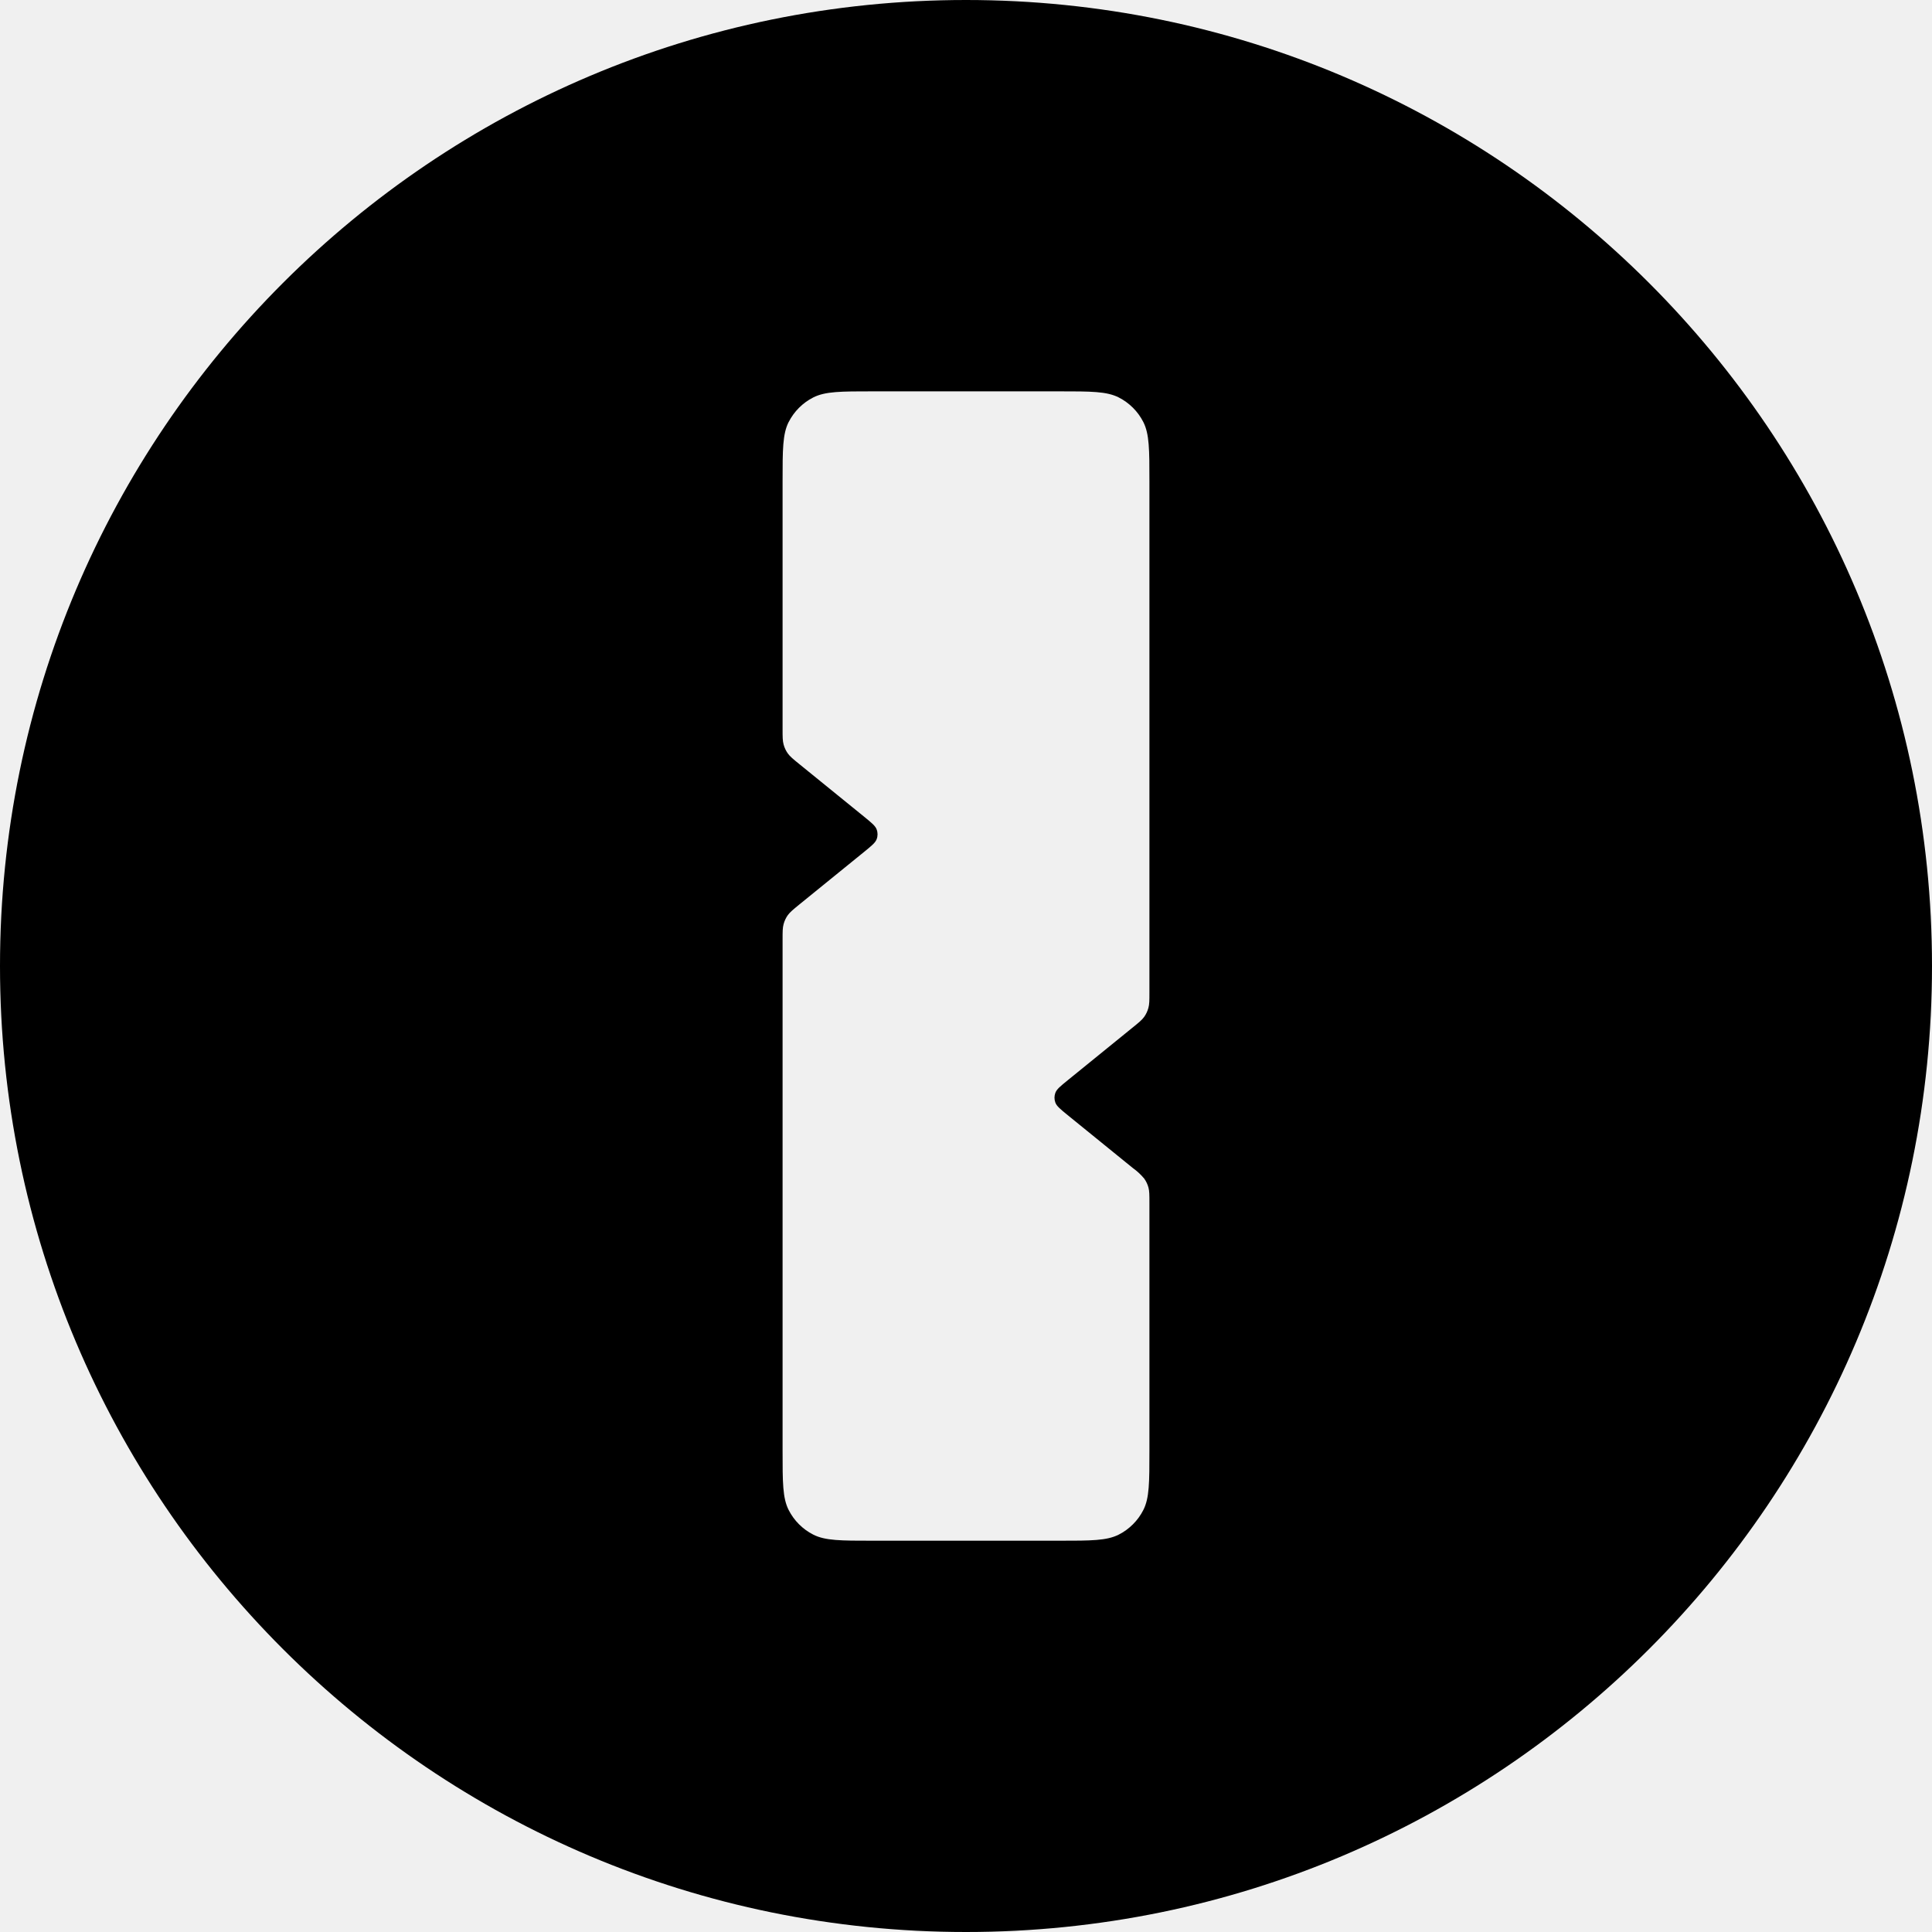
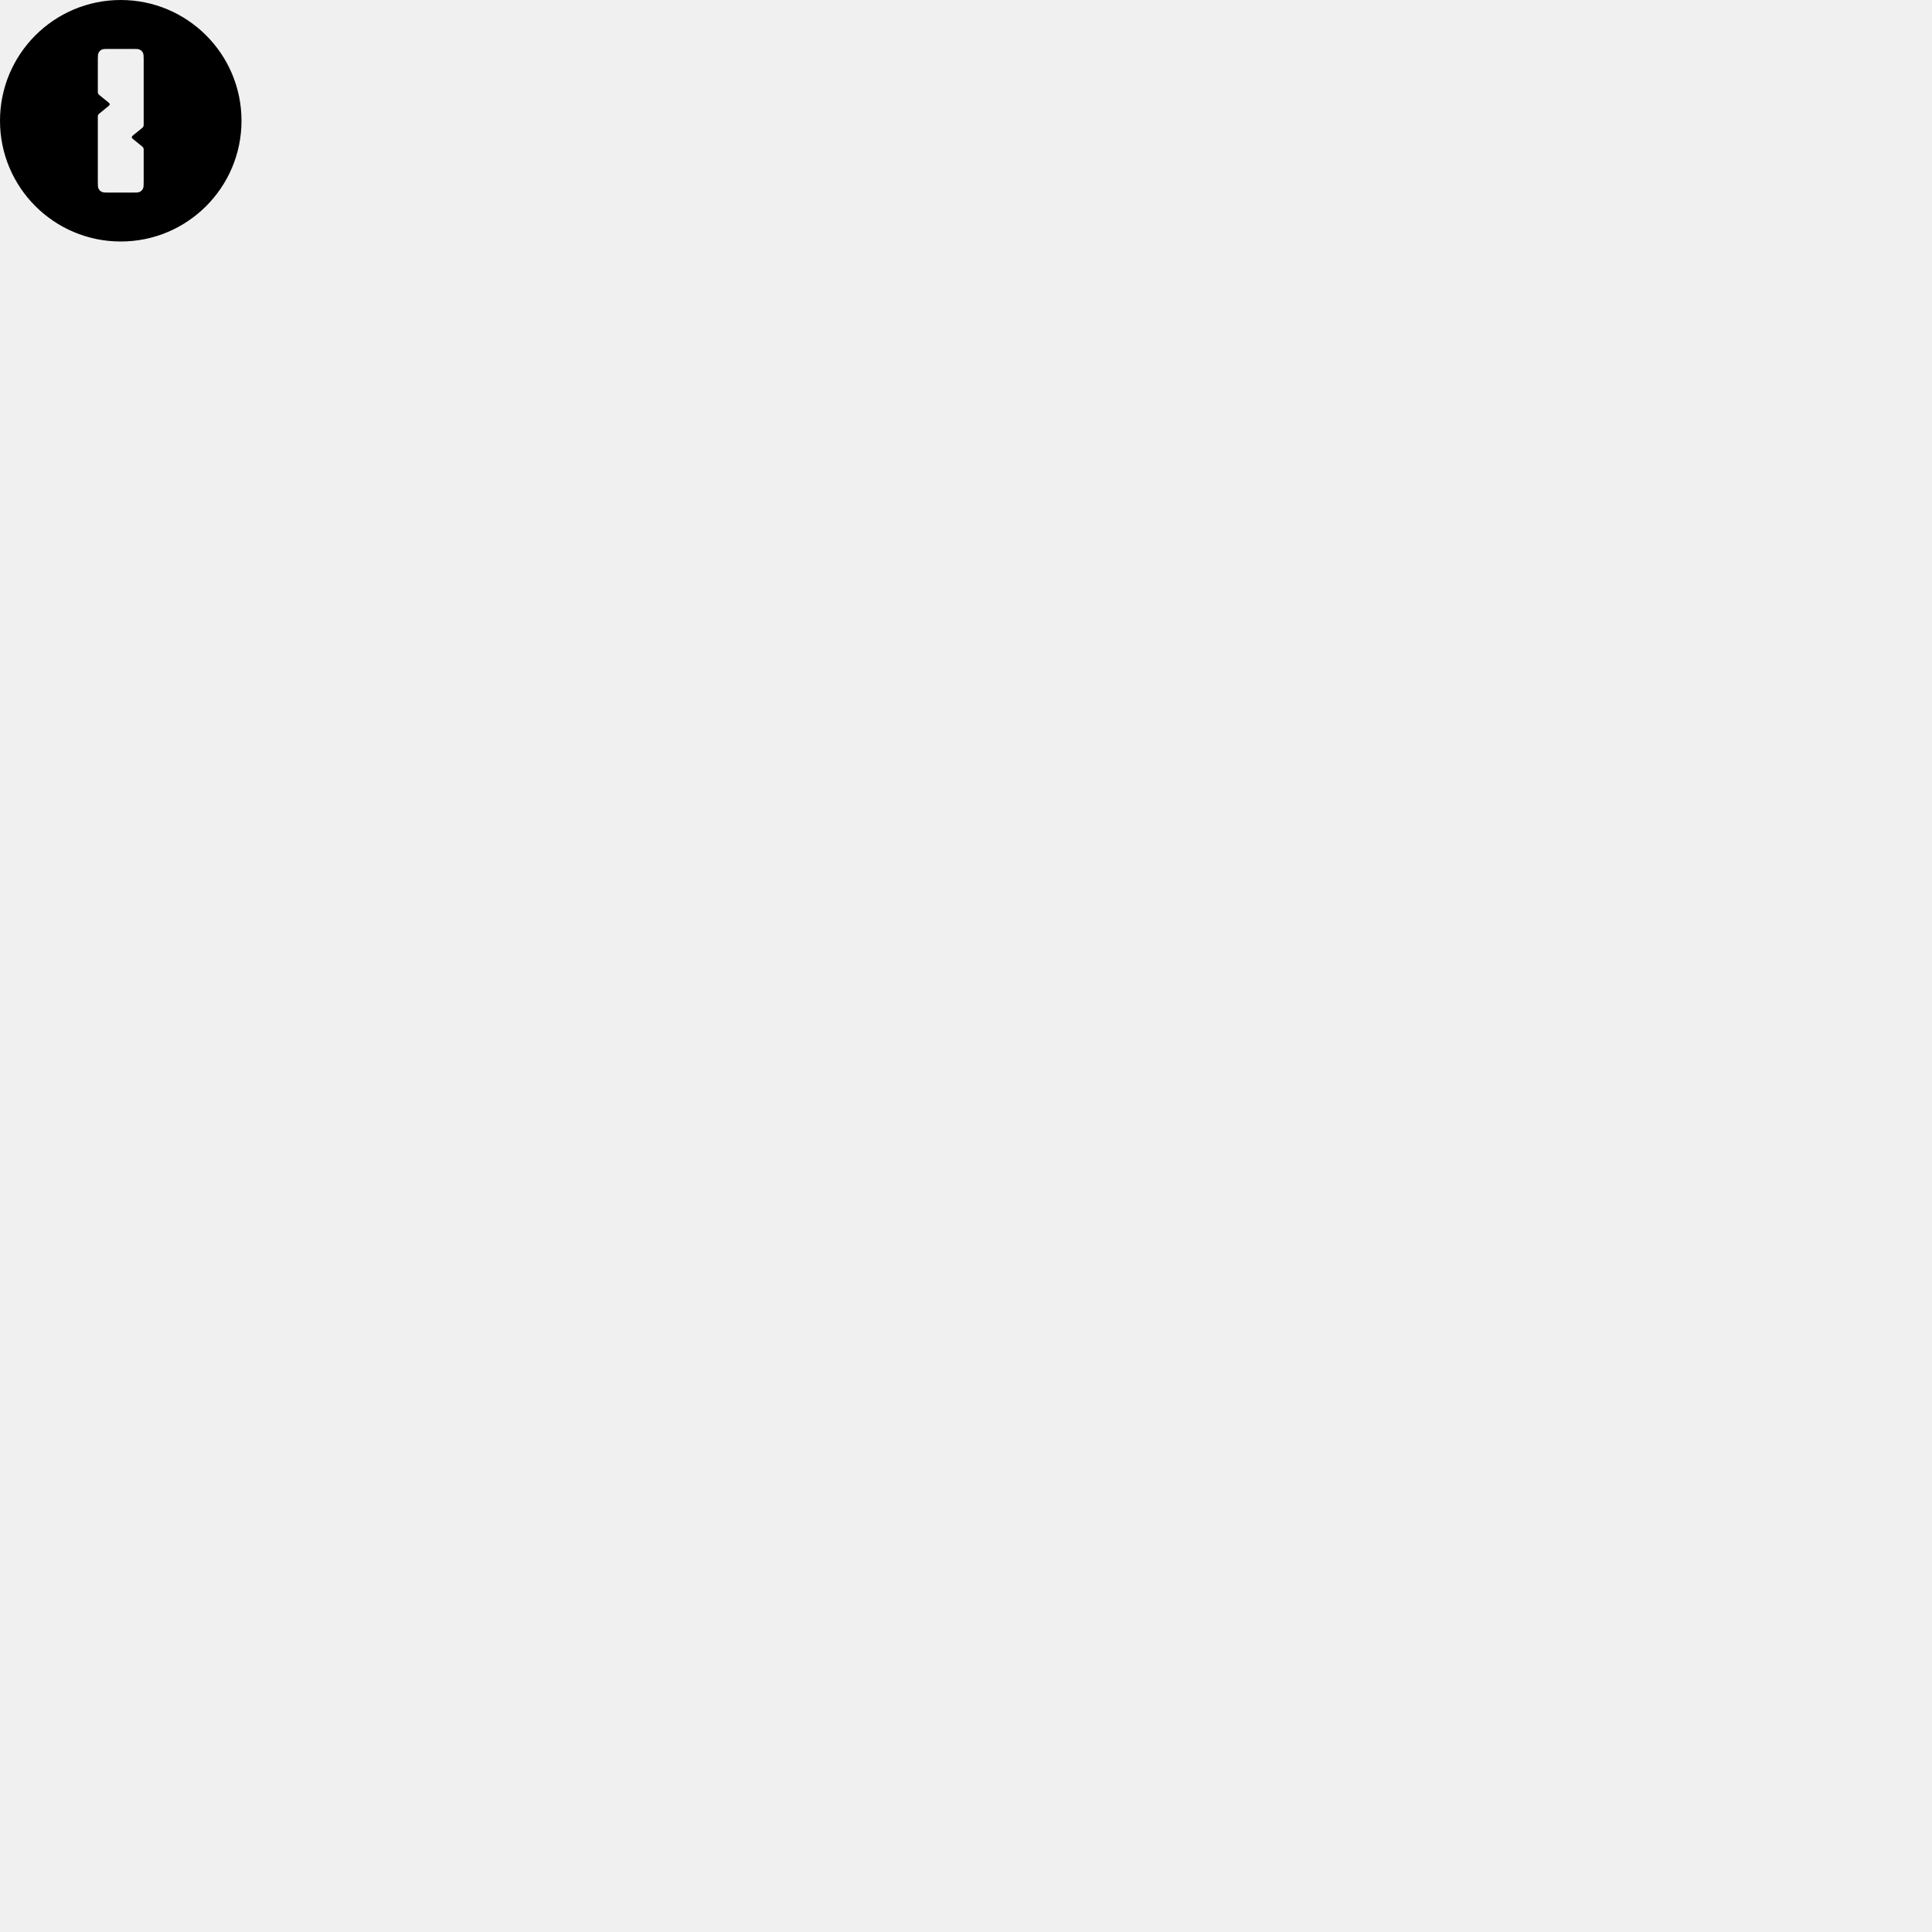
- <svg xmlns="http://www.w3.org/2000/svg" width="32" height="32" fill="none">
+ <svg xmlns="http://www.w3.org/2000/svg" width="32" height="32" fill="none" viewBox="0 0 256 256">
  <g clip-path="url(#a)">
    <path fill="black" fill-rule="evenodd" clip-rule="evenodd" d="M32 16c0-8.836-7.164-16-16-16S0 7.164 0 16c0 8.837 7.164 16 16 16s16-7.163 16-16ZM13.063 6.989c-.101.199-.101.459-.101.98v4.107c0 .13 0 .195.017.256a.464.464 0 0 0 .07.148c.036.05.087.092.188.174l1.079.876c.121.099.182.148.204.208.02.052.02.11 0 .162-.022.059-.083.108-.204.207l-1.08.877c-.1.082-.15.123-.187.173a.463.463 0 0 0-.07.149c-.017.06-.017.125-.017.255v8.47c0 .521 0 .782.101.98a.93.93 0 0 0 .407.407c.198.101.459.101.98.101h3.1c.521 0 .781 0 .98-.101a.93.93 0 0 0 .407-.407c.101-.198.101-.459.101-.98v-4.107c0-.13 0-.195-.016-.255a.465.465 0 0 0-.071-.149 1.019 1.019 0 0 0-.188-.174l-1.079-.876c-.121-.099-.182-.148-.204-.208a.232.232 0 0 1 0-.161c.022-.06.083-.11.204-.208l1.08-.877c.1-.081.15-.122.187-.173a.466.466 0 0 0 .07-.149c.017-.06.017-.125.017-.255V7.97c0-.521 0-.781-.101-.98a.93.93 0 0 0-.407-.407c-.199-.101-.459-.101-.98-.101h-3.1c-.521 0-.781 0-.98.101a.93.93 0 0 0-.407.407Z" />
  </g>
  <defs>
    <clipPath id="a">
      <path fill="#fff" d="M0 0h32v32H0z" />
    </clipPath>
  </defs>
</svg>
